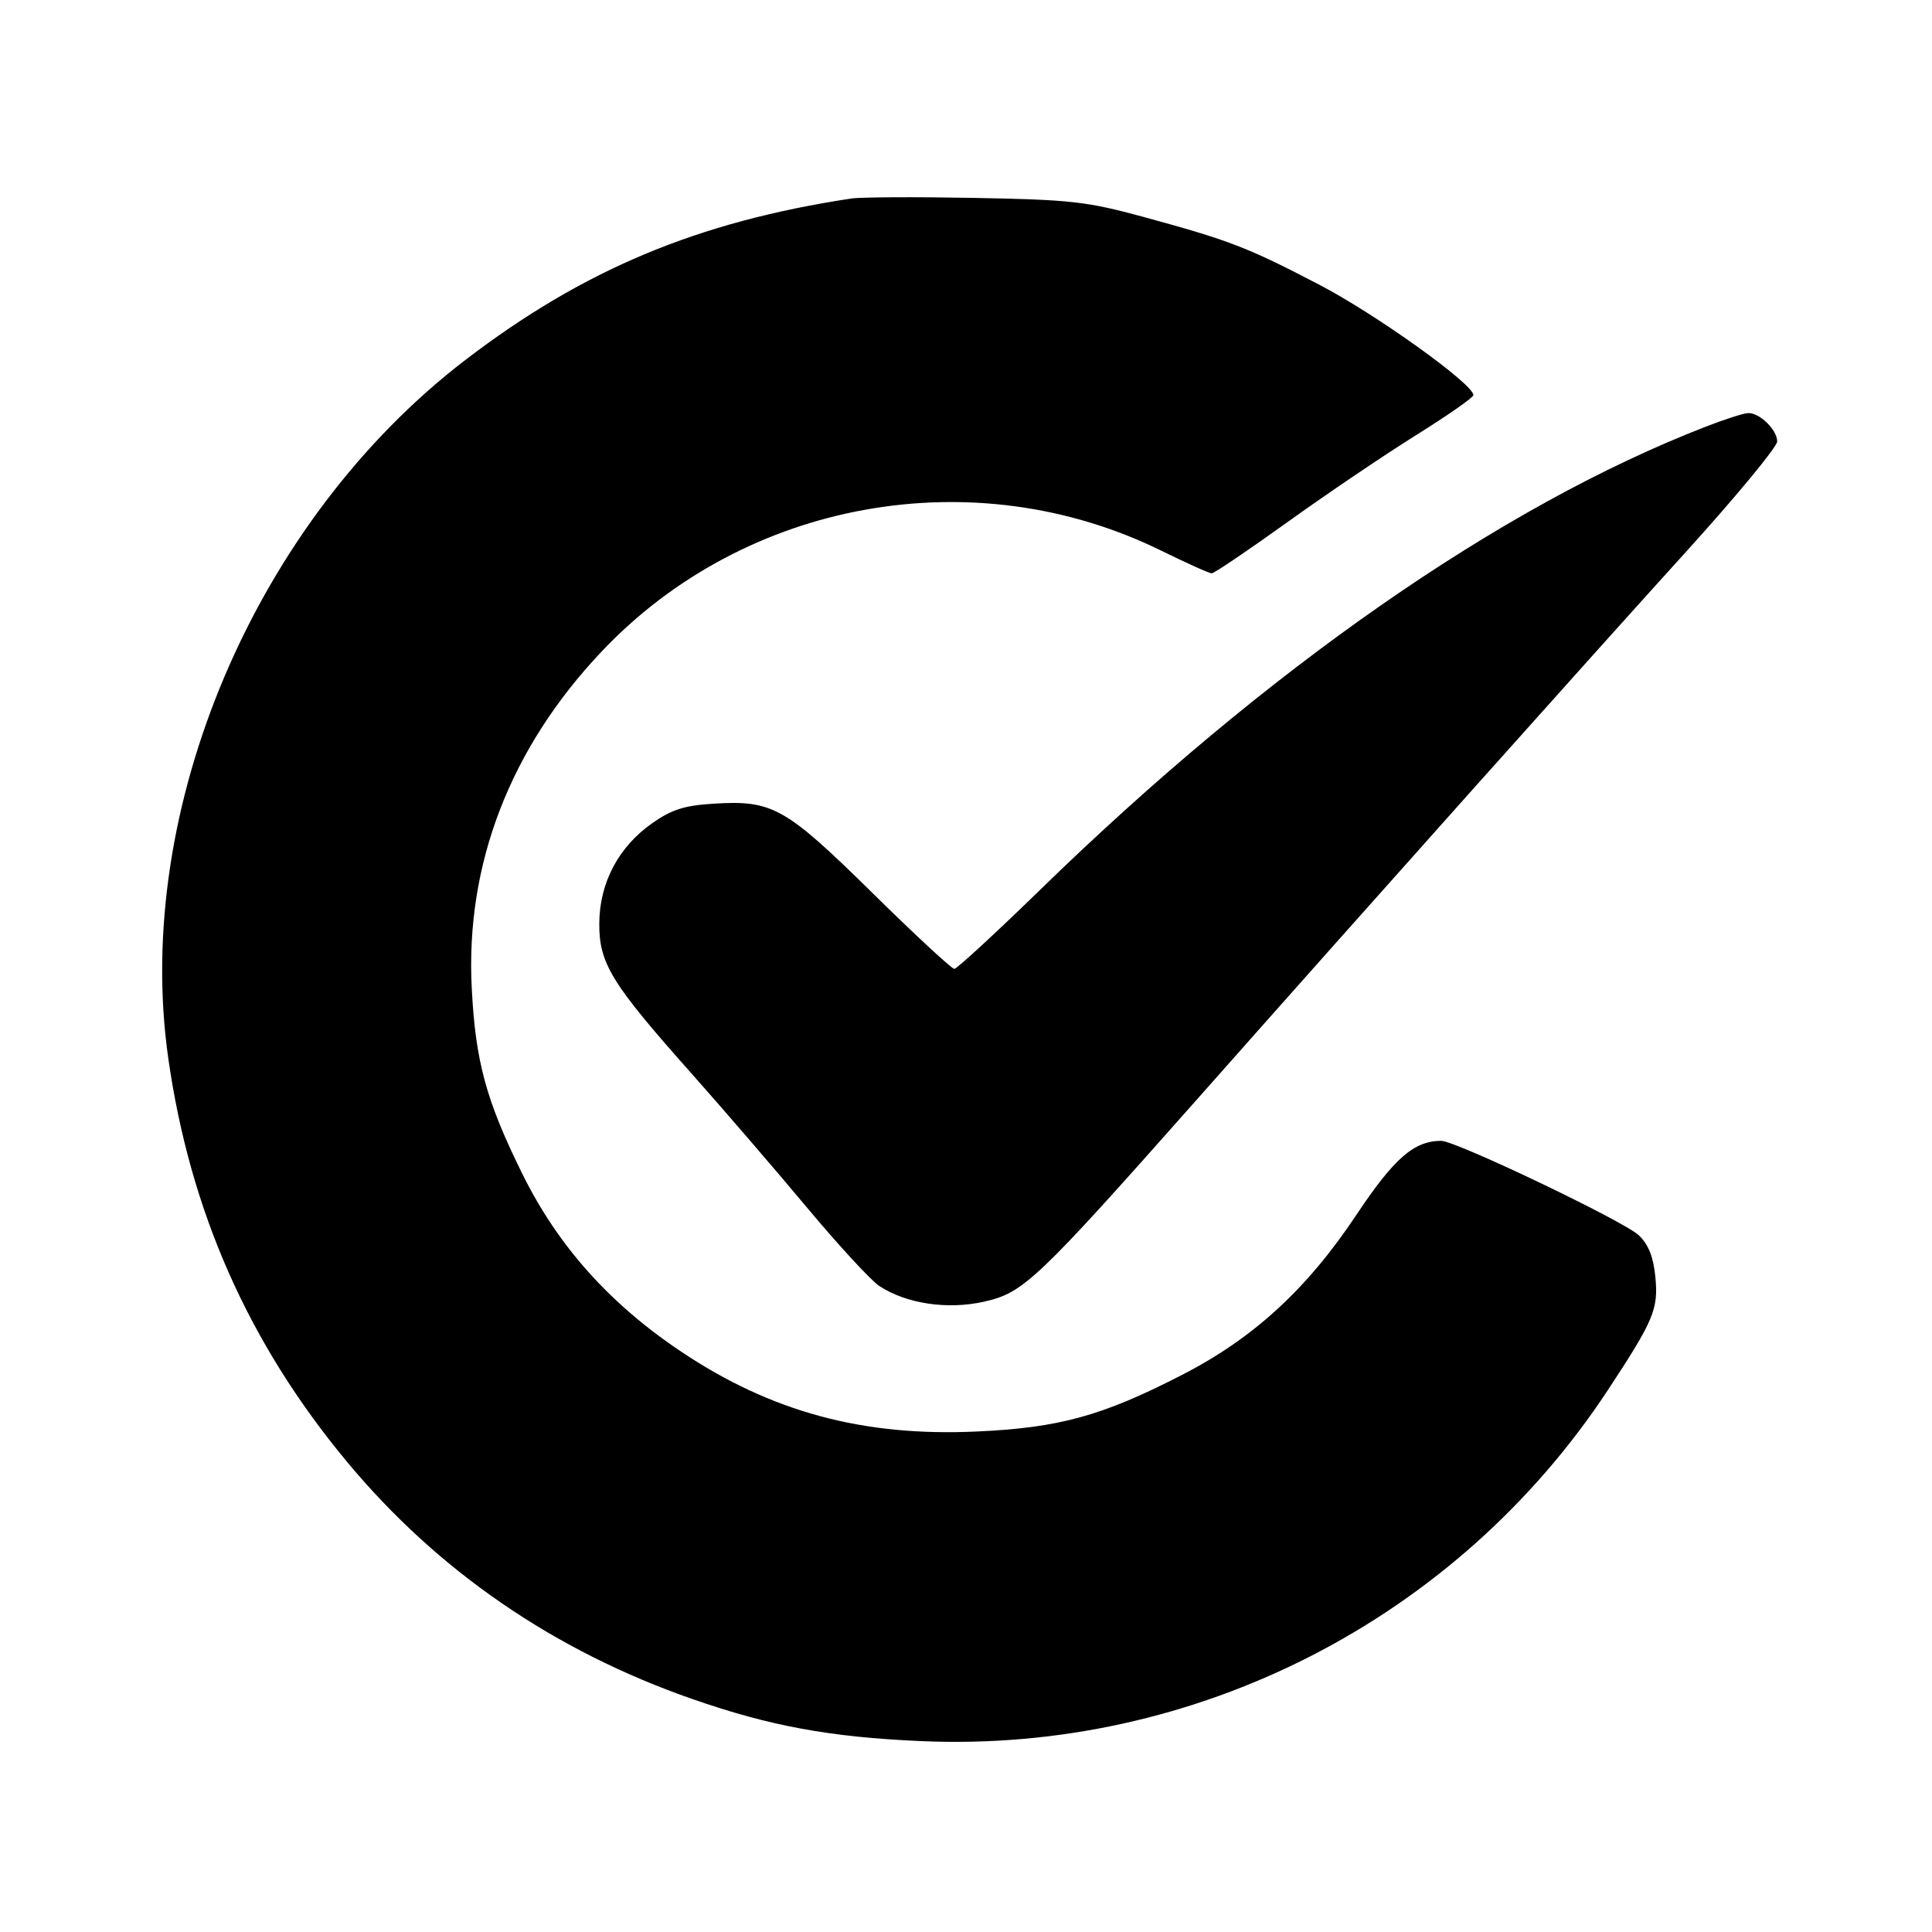
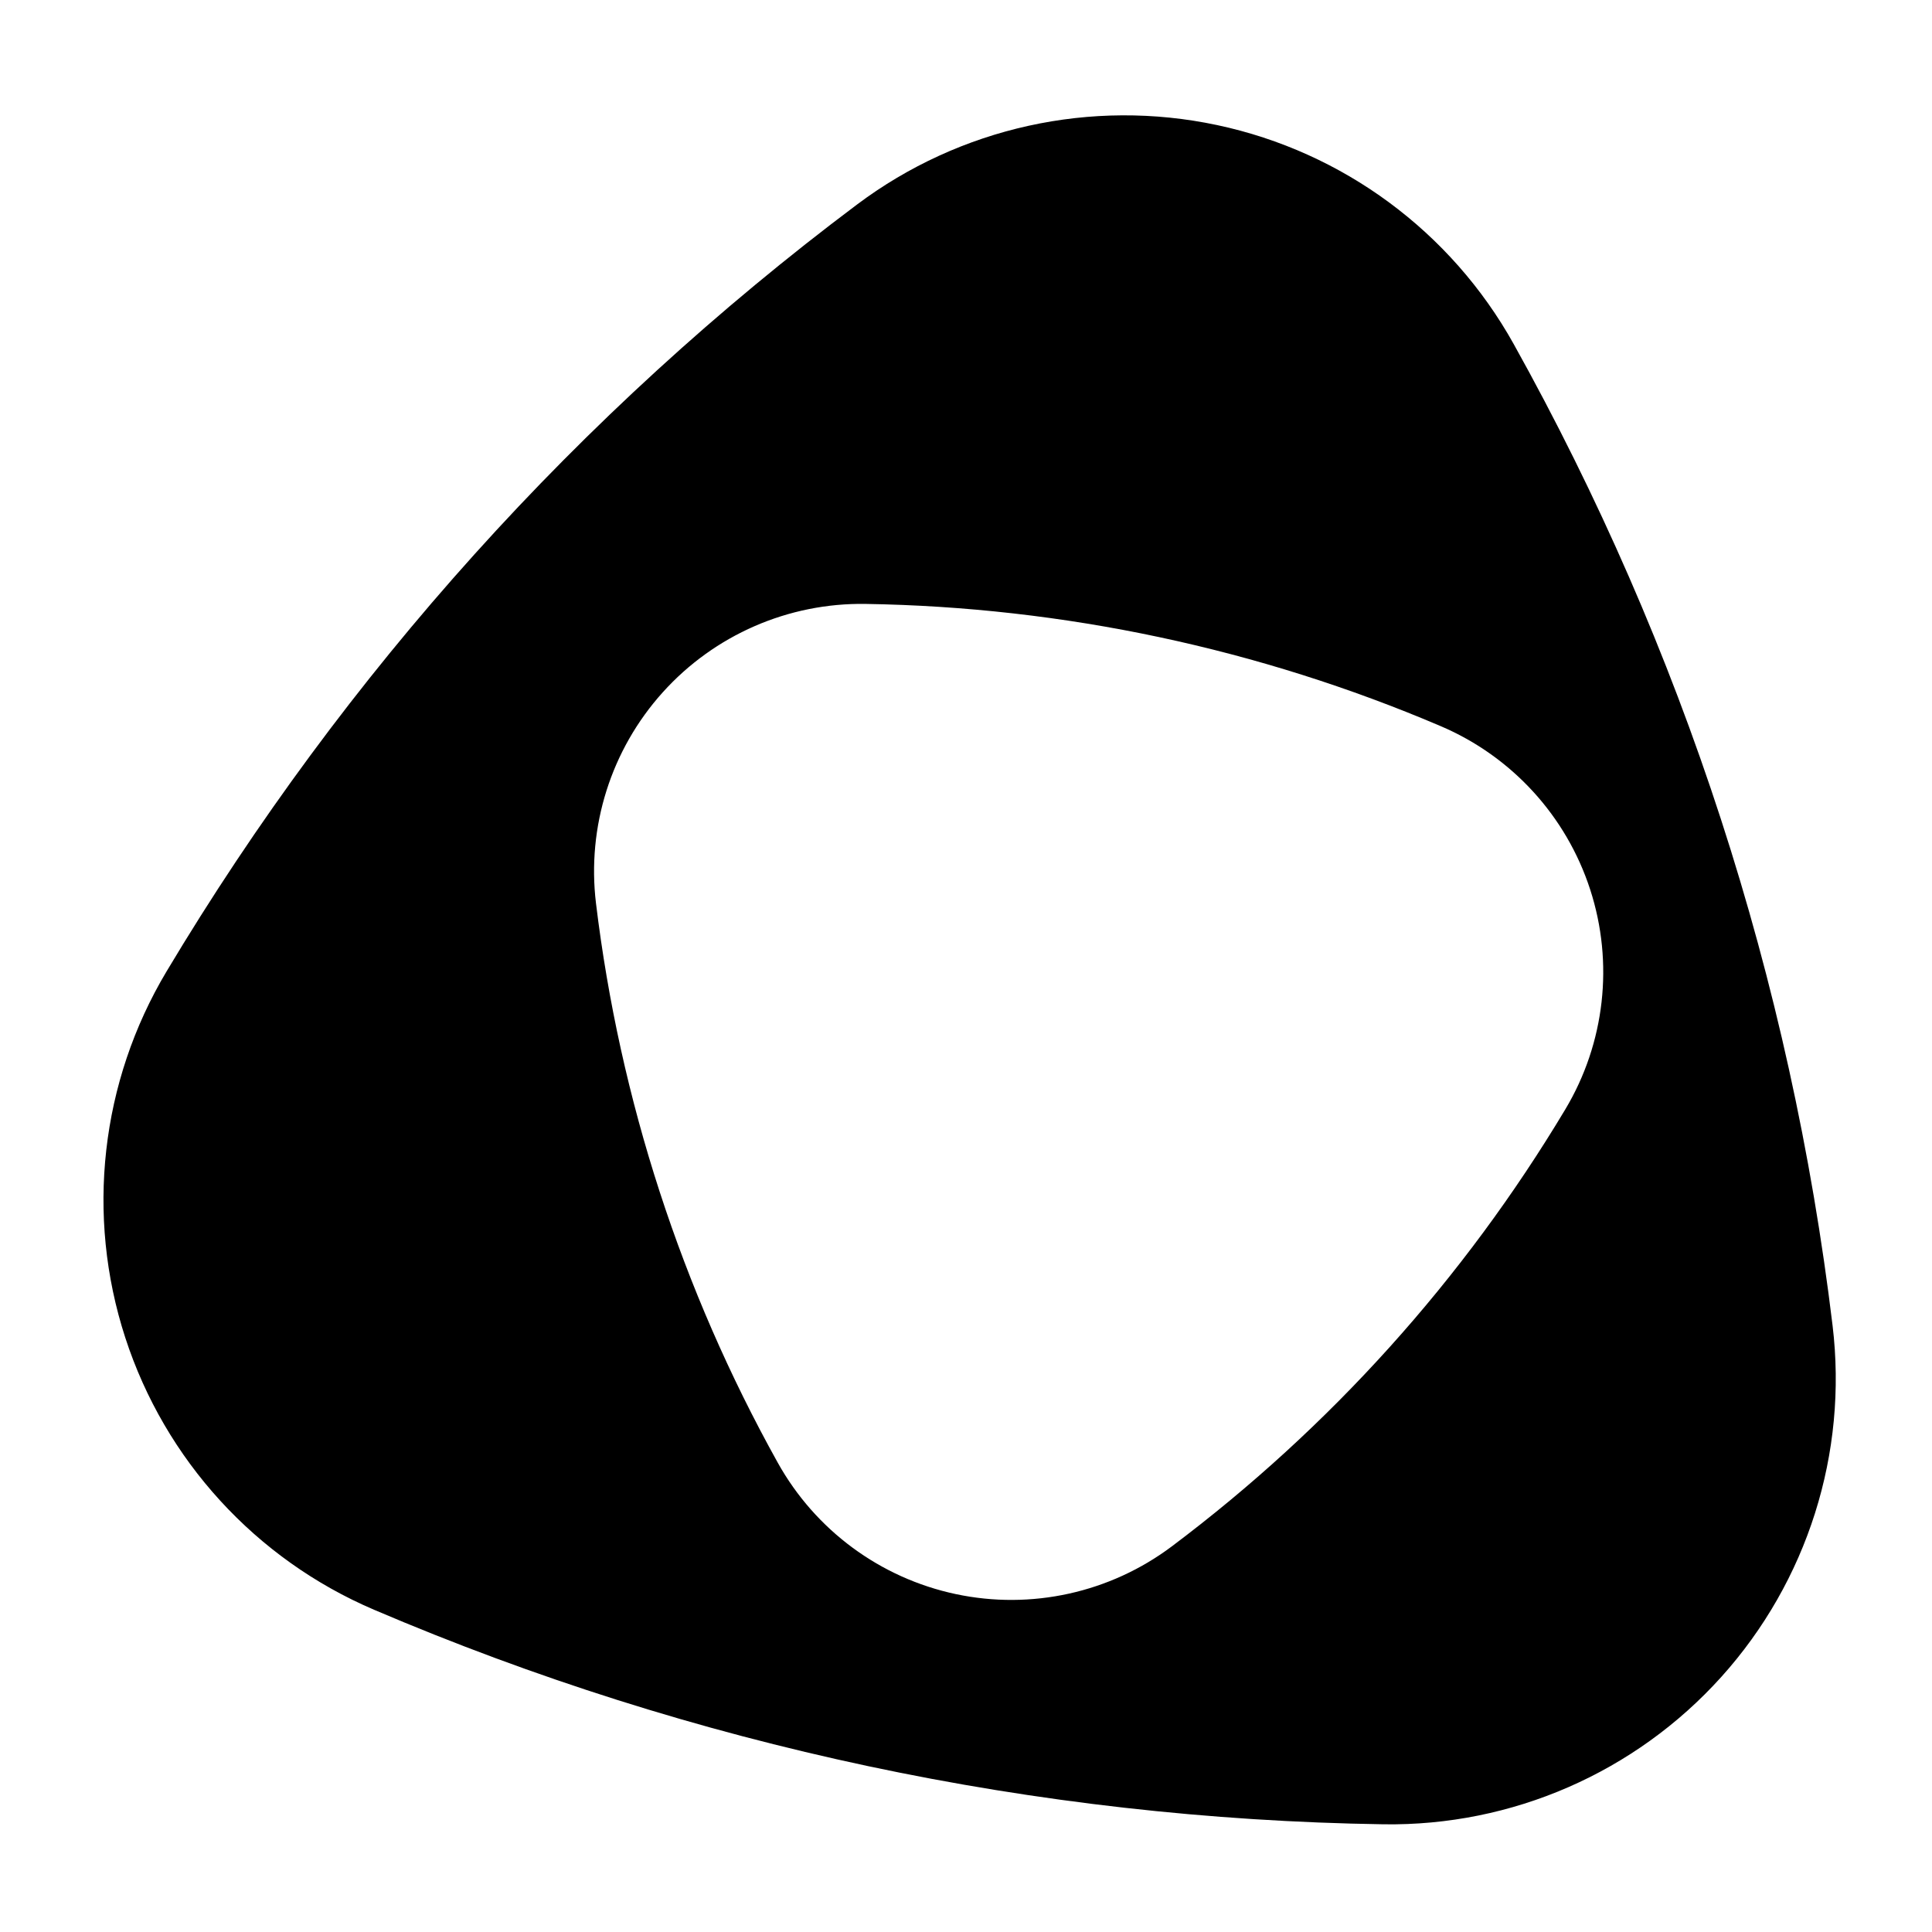
<svg xmlns="http://www.w3.org/2000/svg" viewBox="0 0 160 160">
-   <path d="M 70.5 16.44 C 57.77 18.37, 48.31 22.33, 38.54 29.81 C 21.17 43.11, 11 66.97, 13.93 87.6 C 15.73 100.3, 20.58 111.26, 28.77 121.1 C 36.28 130.12, 45.93 136.74, 57.35 140.71 C 63.74 142.94, 68.73 143.86, 76.25 144.19 C 98.96 145.2, 120.62 134.14, 133.15 115.13 C 136.96 109.34, 137.35 108.43, 137.09 105.75 C 136.93 104.12, 136.53 103.08, 135.73 102.31 C 134.56 101.17, 120.58 94.48, 119.35 94.48 C 117.11 94.48, 115.46 95.92, 112.37 100.55 C 108.24 106.77, 103.78 110.86, 97.8 113.91 C 91.25 117.27, 87.7 118.24, 80.92 118.55 C 71.49 118.99, 63.88 116.93, 56.43 111.95 C 50.48 107.97, 46.21 103.19, 43.25 97.2 C 40.26 91.14, 39.38 87.93, 39.07 81.86 C 38.53 71.6, 42.24 61.96, 49.83 53.95 C 61.7 41.4, 80.68 37.99, 96.16 45.6 C 98.26 46.63, 100.14 47.48, 100.35 47.48 C 100.55 47.48, 103.39 45.56, 106.65 43.22 C 109.91 40.88, 114.7 37.64, 117.3 36.02 C 119.89 34.4, 122.02 32.92, 122.02 32.72 C 122.02 31.8, 113.87 25.97, 109.22 23.56 C 103.29 20.47, 101.83 19.91, 94.72 17.97 C 89.97 16.68, 88.7 16.54, 80.71 16.39 C 75.88 16.3, 71.29 16.32, 70.5 16.44" fill="#000" />
-   <path d="M 141.25 35.34 C 124.28 41.92, 104.95 55.37, 86.12 73.71 C 82.43 77.3, 79.24 80.24, 79.03 80.24 C 78.82 80.24, 75.74 77.39, 72.2 73.9 C 65.01 66.83, 63.97 66.25, 59.07 66.56 C 56.67 66.71, 55.63 67.04, 54.02 68.17 C 51.22 70.13, 49.65 73.11, 49.63 76.47 C 49.61 79.78, 50.62 81.43, 57.24 88.87 C 59.87 91.83, 64.17 96.82, 66.8 99.97 C 69.43 103.12, 72.14 106.06, 72.82 106.5 C 75.05 107.97, 78.47 108.48, 81.49 107.8 C 84.76 107.07, 85.83 106.06, 99.03 91.16 C 114.24 73.98, 131.81 54.32, 139.69 45.63 C 143.81 41.08, 147.18 37, 147.18 36.56 C 147.18 35.6, 145.72 34.17, 144.77 34.21 C 144.4 34.22, 142.81 34.73, 141.25 35.34" fill="#000" />
+   <path d="M 125.357 28.491 A 36.9 36.9 0 0 0 70.982 16.933 A 221.401 221.401 0 0 0 13.797 80.443 A 36.9 36.9 0 0 0 30.976 133.312 A 221.401 221.401 0 0 0 114.569 151.08 A 36.9 36.9 0 0 0 151.765 109.769 A 221.401 221.401 0 0 0 125.357 28.491 Z M 71.687 50.014 A 22.14 22.14 0 0 0 49.358 74.813 A 126.515 126.515 0 0 0 64.406 121.125 A 22.14 22.14 0 0 0 97.047 128.063 A 126.515 126.515 0 0 0 129.63 91.875 A 22.14 22.14 0 0 0 119.318 60.138 A 126.515 126.515 0 0 0 71.687 50.014 Z" fill-rule="evenodd" fill="#000" />
</svg>
